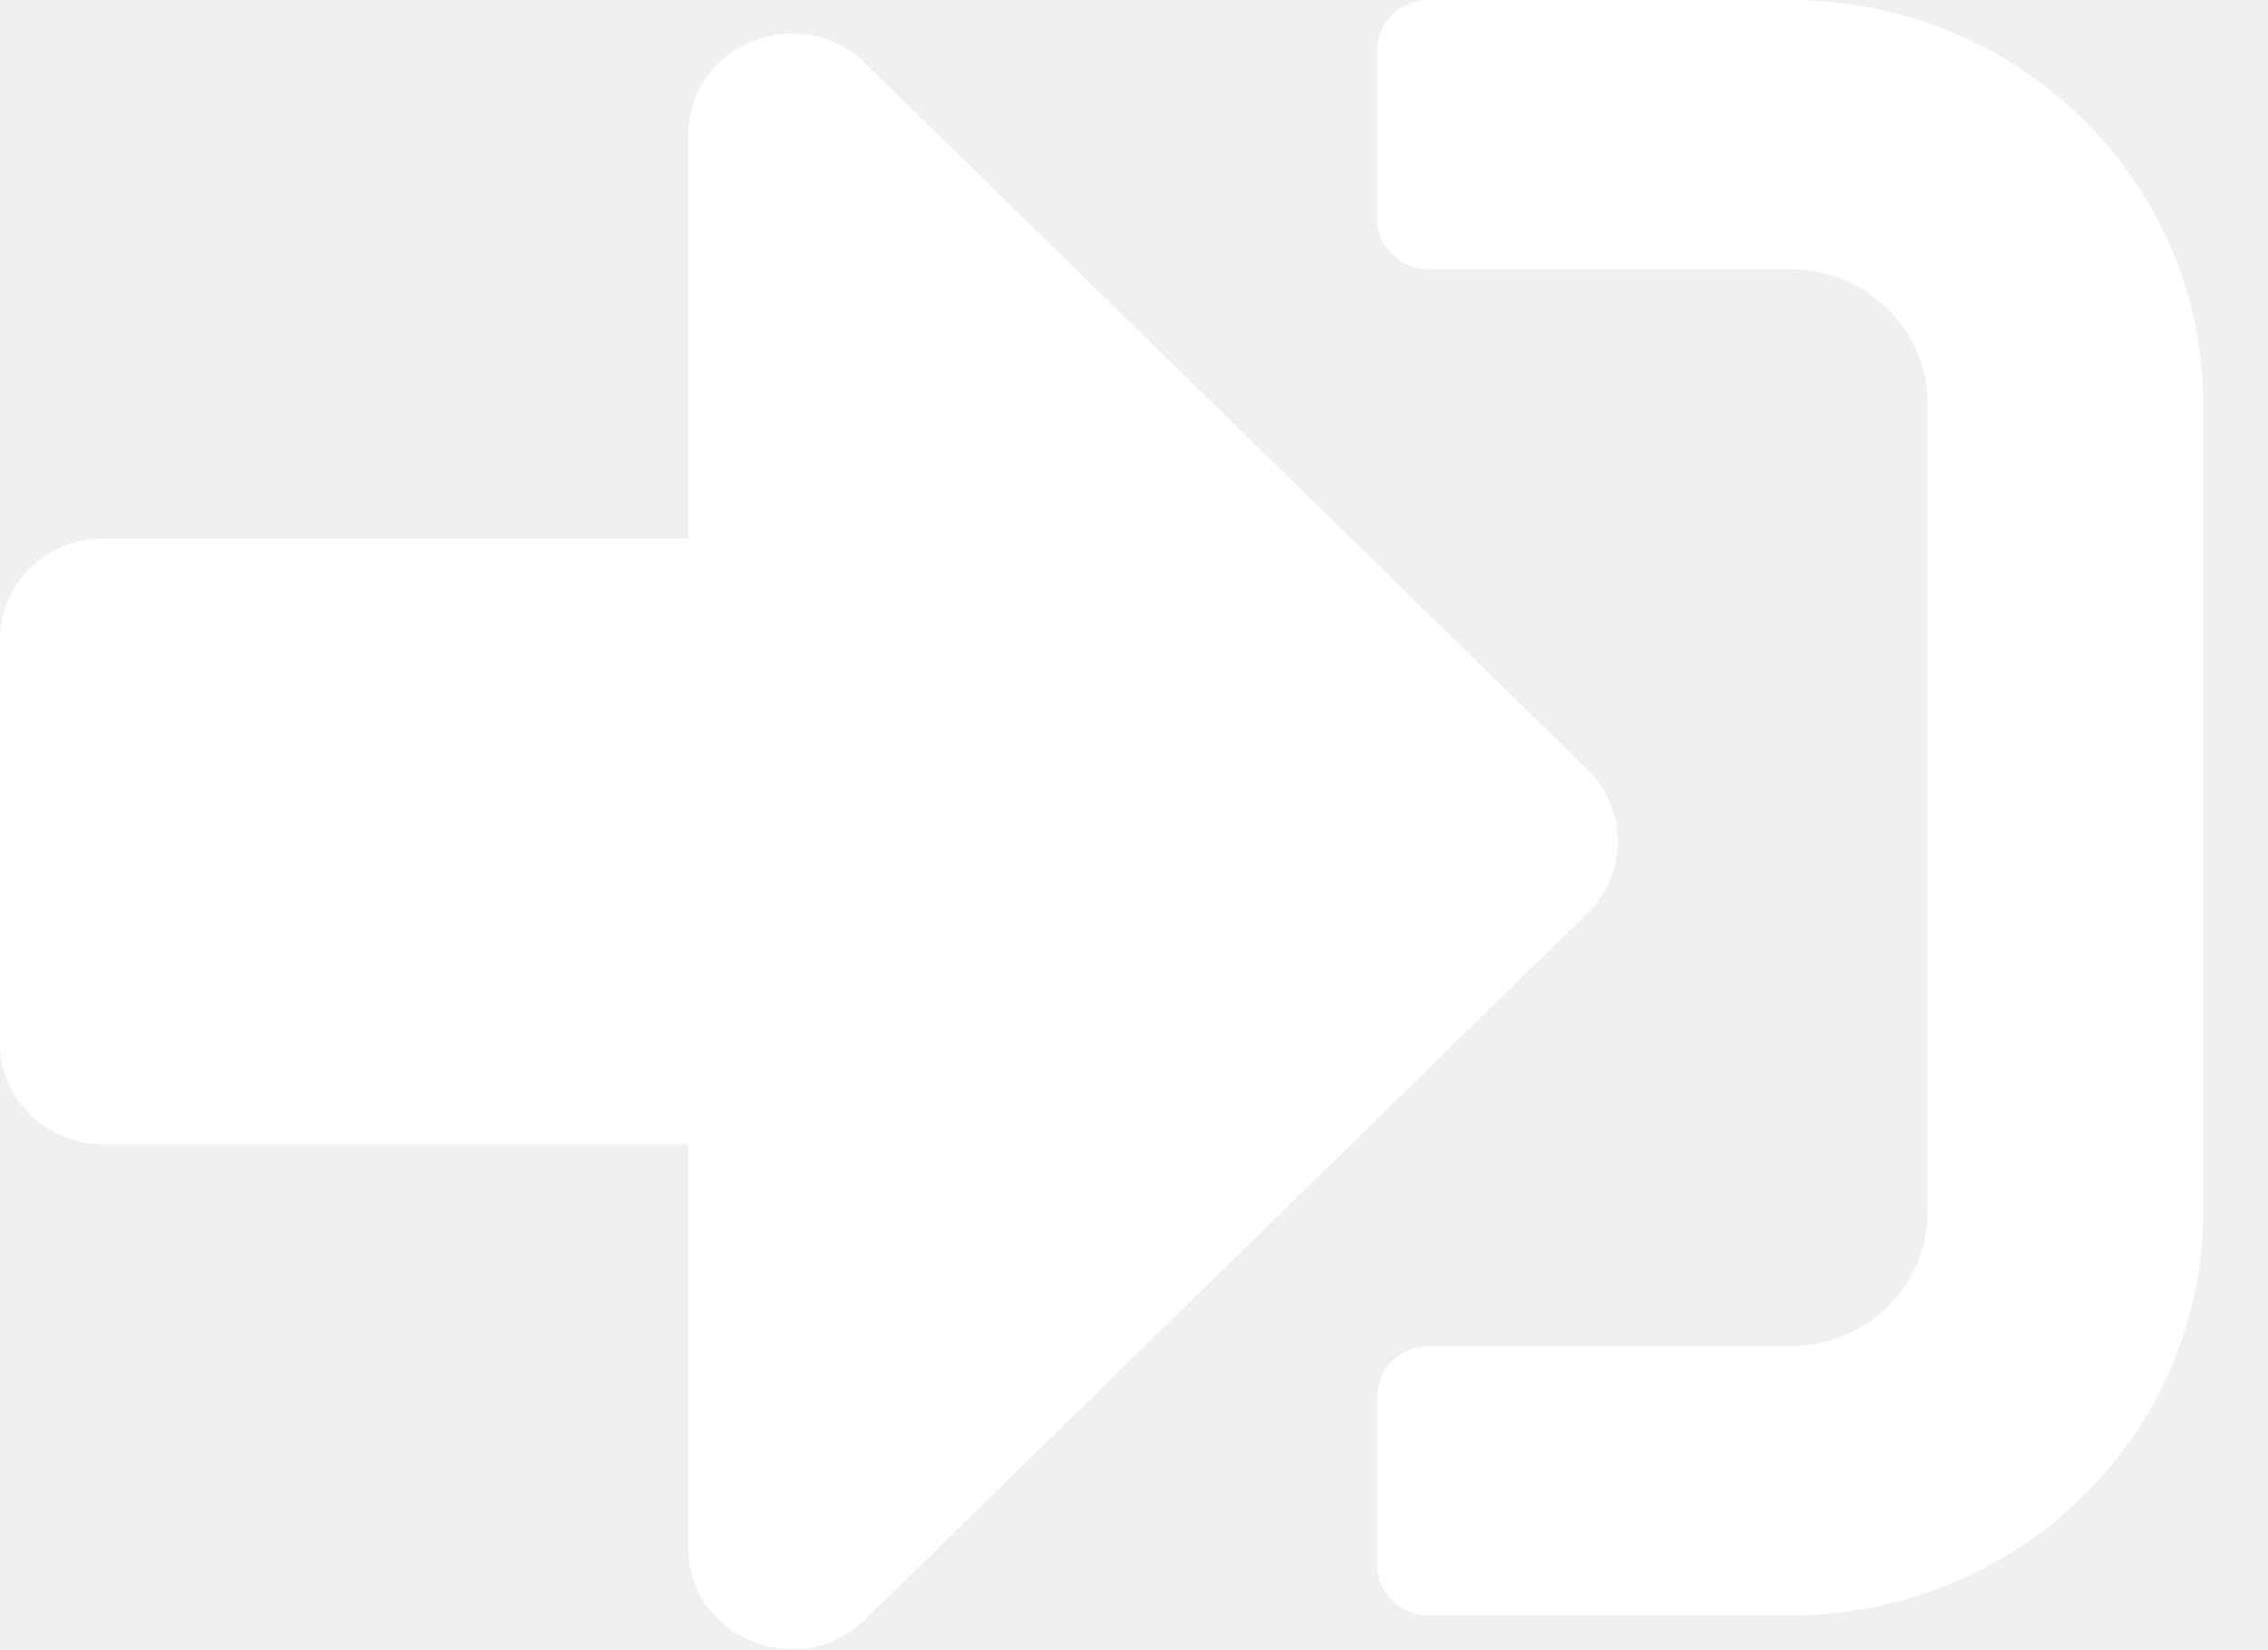
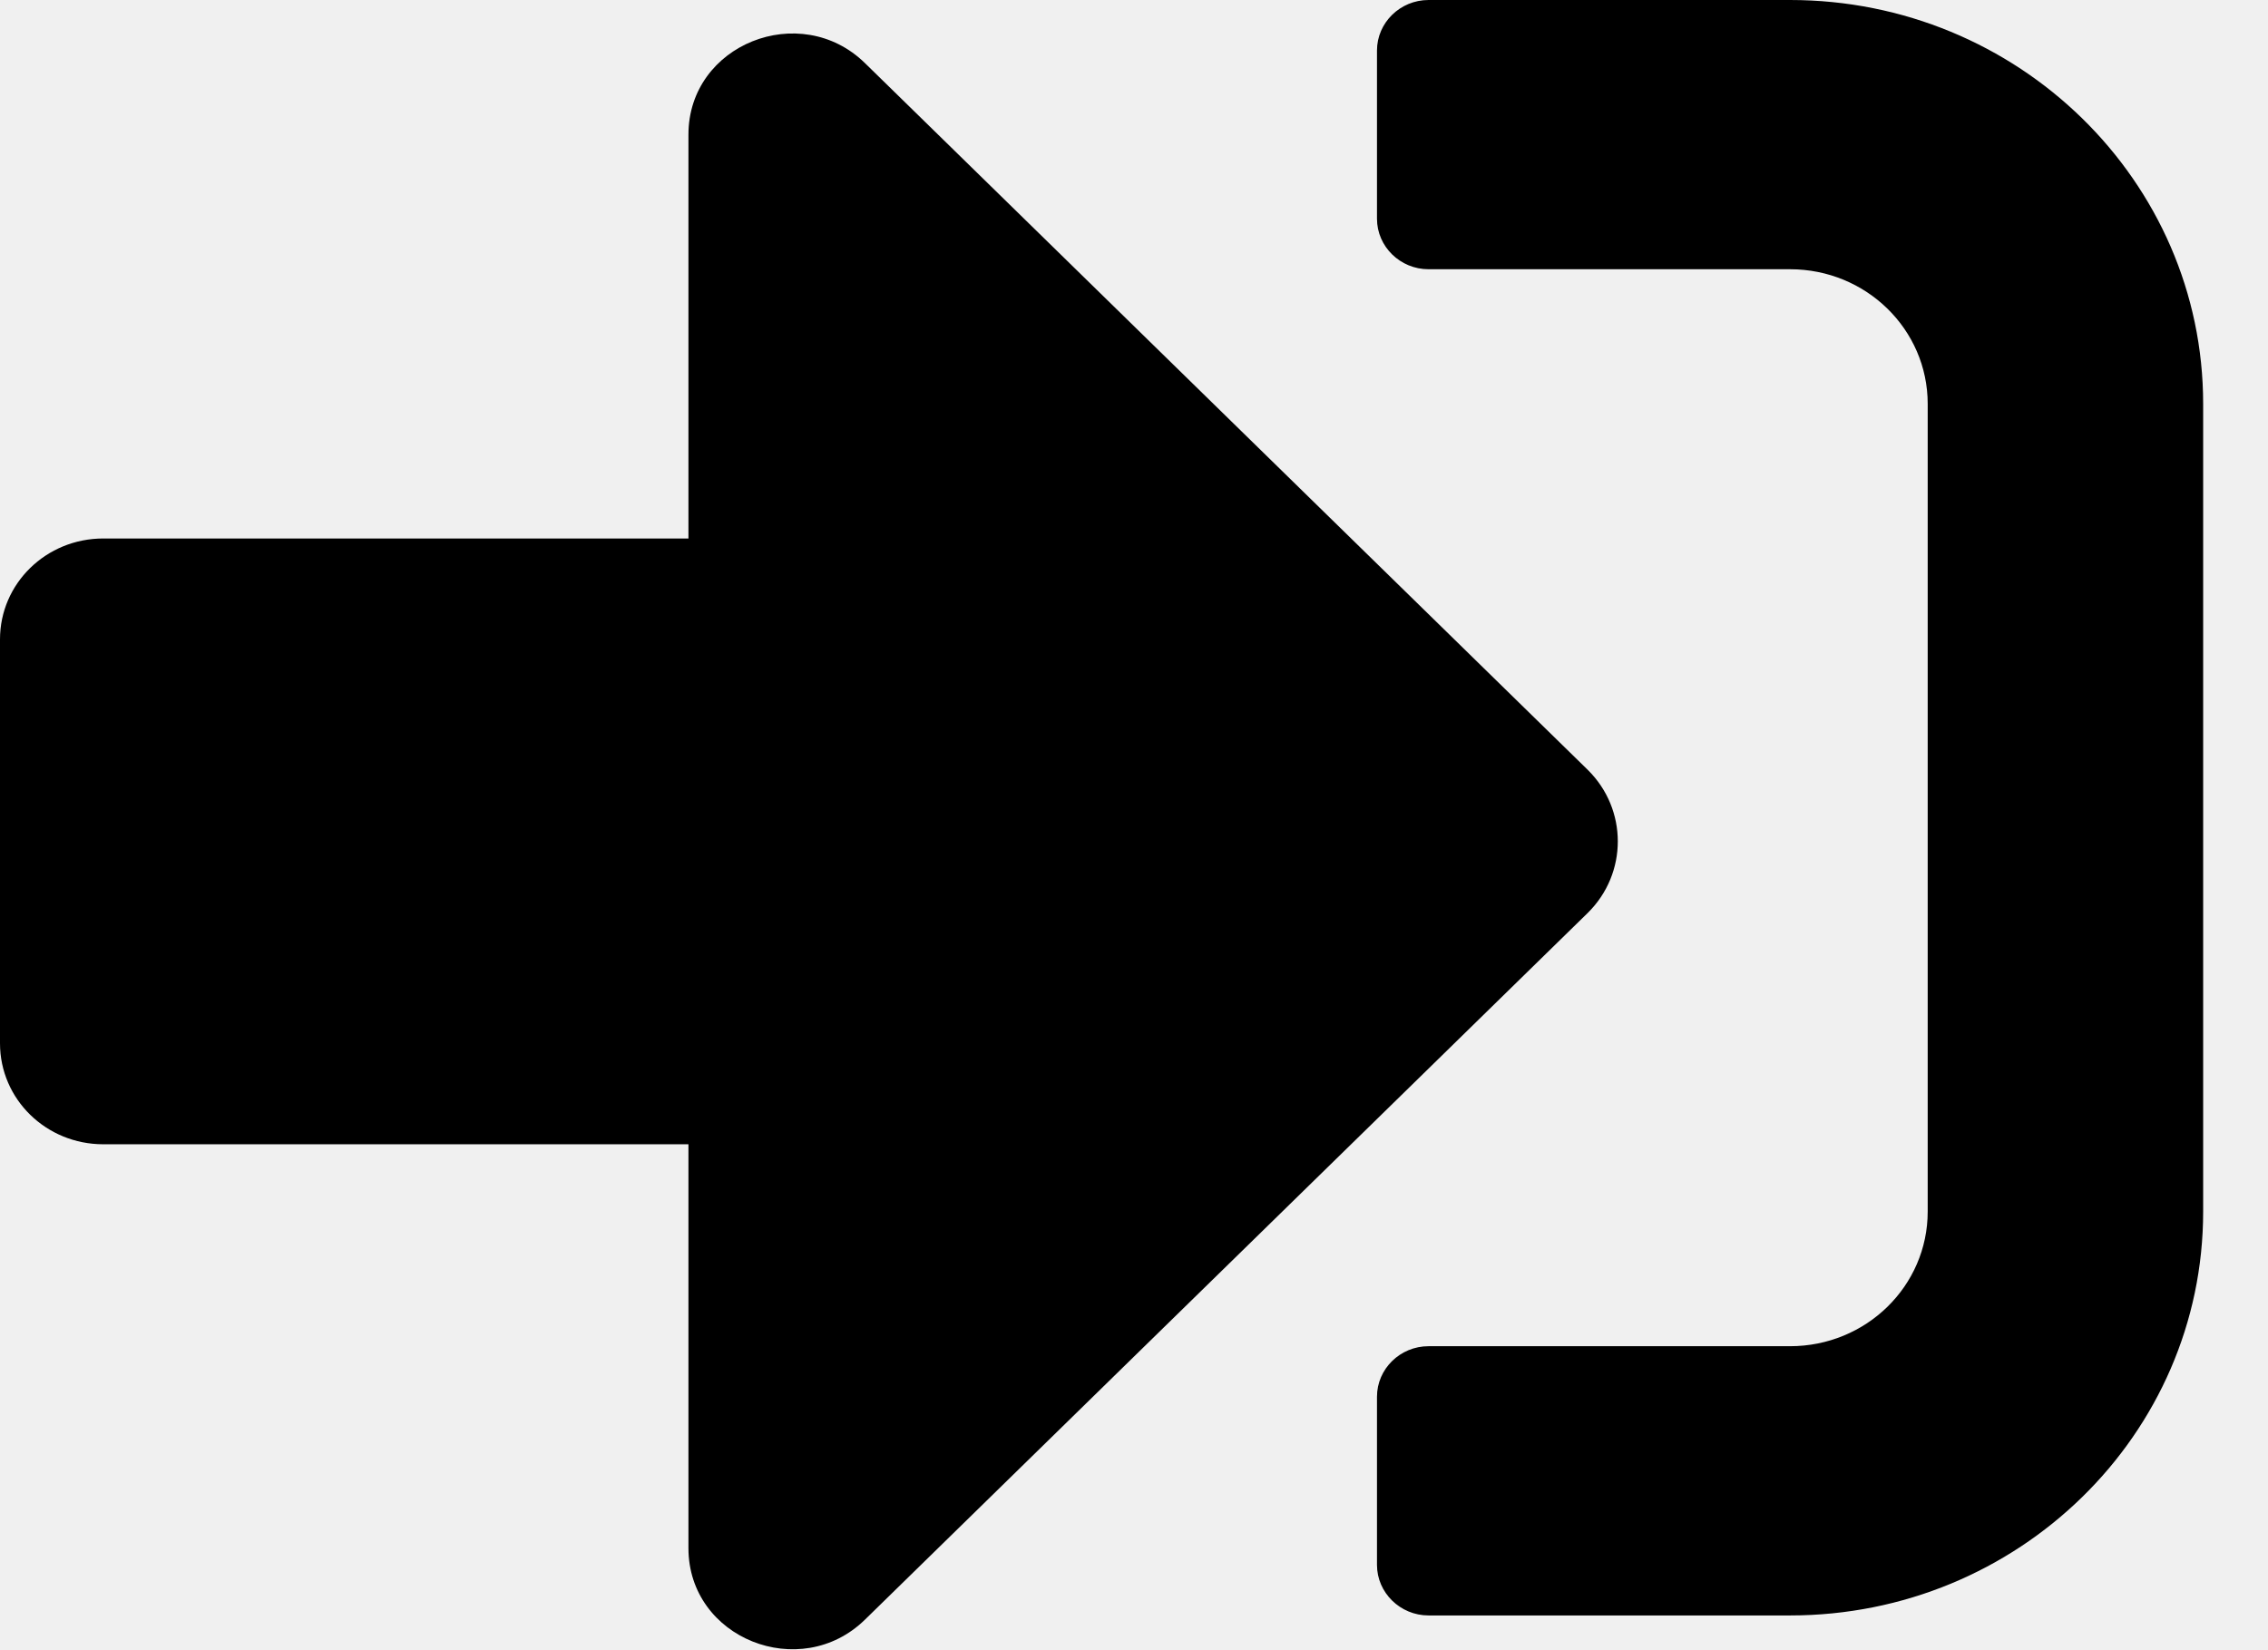
<svg xmlns="http://www.w3.org/2000/svg" width="22" height="16" viewBox="0 0 22 16" fill="none">
-   <path d="M17.364 15.672H13.857C13.582 15.672 13.357 15.451 13.357 15.182V13.55C13.357 13.28 13.582 13.06 13.857 13.06H17.364C18.102 13.06 18.699 12.476 18.699 11.754V3.918C18.699 3.196 18.102 2.612 17.364 2.612H13.857C13.582 2.612 13.357 2.392 13.357 2.122V0.49C13.357 0.22 13.582 0 13.857 0H17.364C19.576 0 21.371 1.755 21.371 3.918V11.754C21.371 13.917 19.576 15.672 17.364 15.672ZM15.402 7.469L8.39 0.612C7.764 0 6.678 0.429 6.678 1.306V5.224H1.002C0.447 5.224 0 5.661 0 6.203V10.121C0 10.664 0.447 11.101 1.002 11.101H6.678V15.019C6.678 15.896 7.764 16.325 8.39 15.713L15.402 8.856C15.79 8.473 15.79 7.852 15.402 7.469Z" fill="white" />
+   <path d="M17.364 15.672H13.857C13.582 15.672 13.357 15.451 13.357 15.182V13.55C13.357 13.28 13.582 13.06 13.857 13.06H17.364C18.102 13.06 18.699 12.476 18.699 11.754V3.918C18.699 3.196 18.102 2.612 17.364 2.612H13.857C13.582 2.612 13.357 2.392 13.357 2.122V0.49C13.357 0.22 13.582 0 13.857 0H17.364C19.576 0 21.371 1.755 21.371 3.918V11.754C21.371 13.917 19.576 15.672 17.364 15.672ZM15.402 7.469L8.39 0.612C7.764 0 6.678 0.429 6.678 1.306V5.224H1.002C0.447 5.224 0 5.661 0 6.203V10.121C0 10.664 0.447 11.101 1.002 11.101H6.678V15.019C6.678 15.896 7.764 16.325 8.39 15.713L15.402 8.856C15.79 8.473 15.79 7.852 15.402 7.469Z" fill="black" />
</svg>
